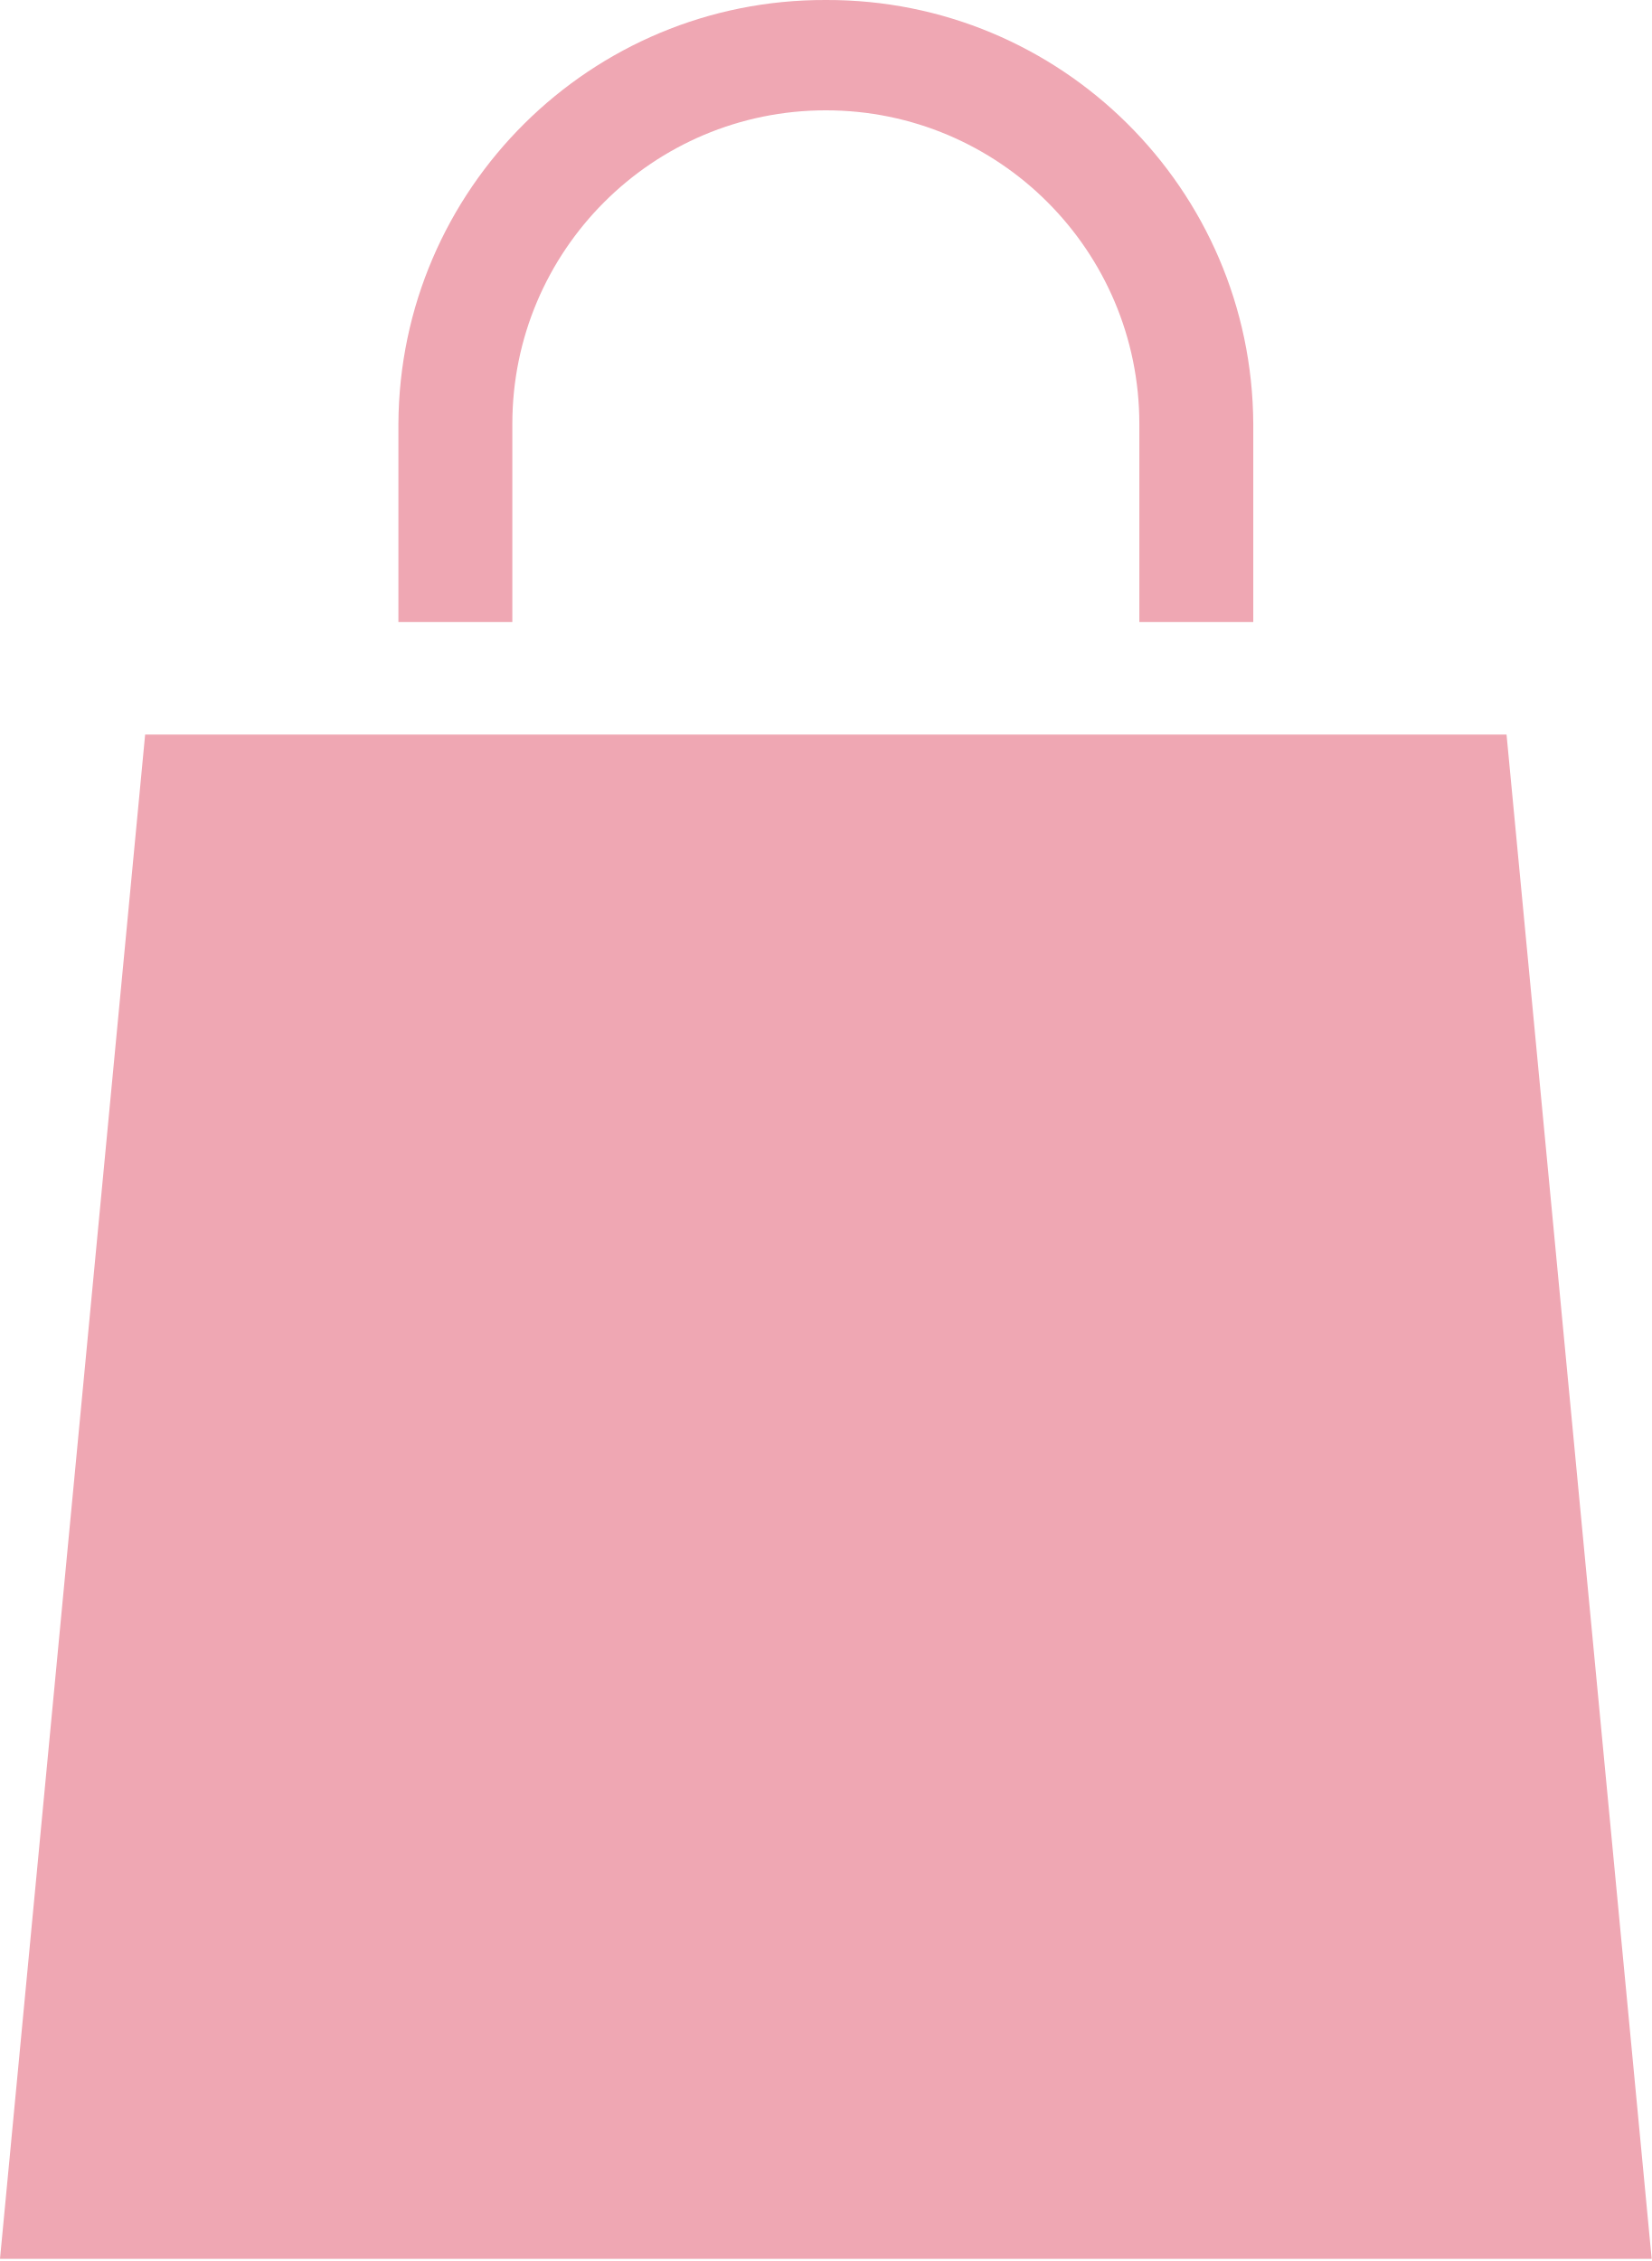
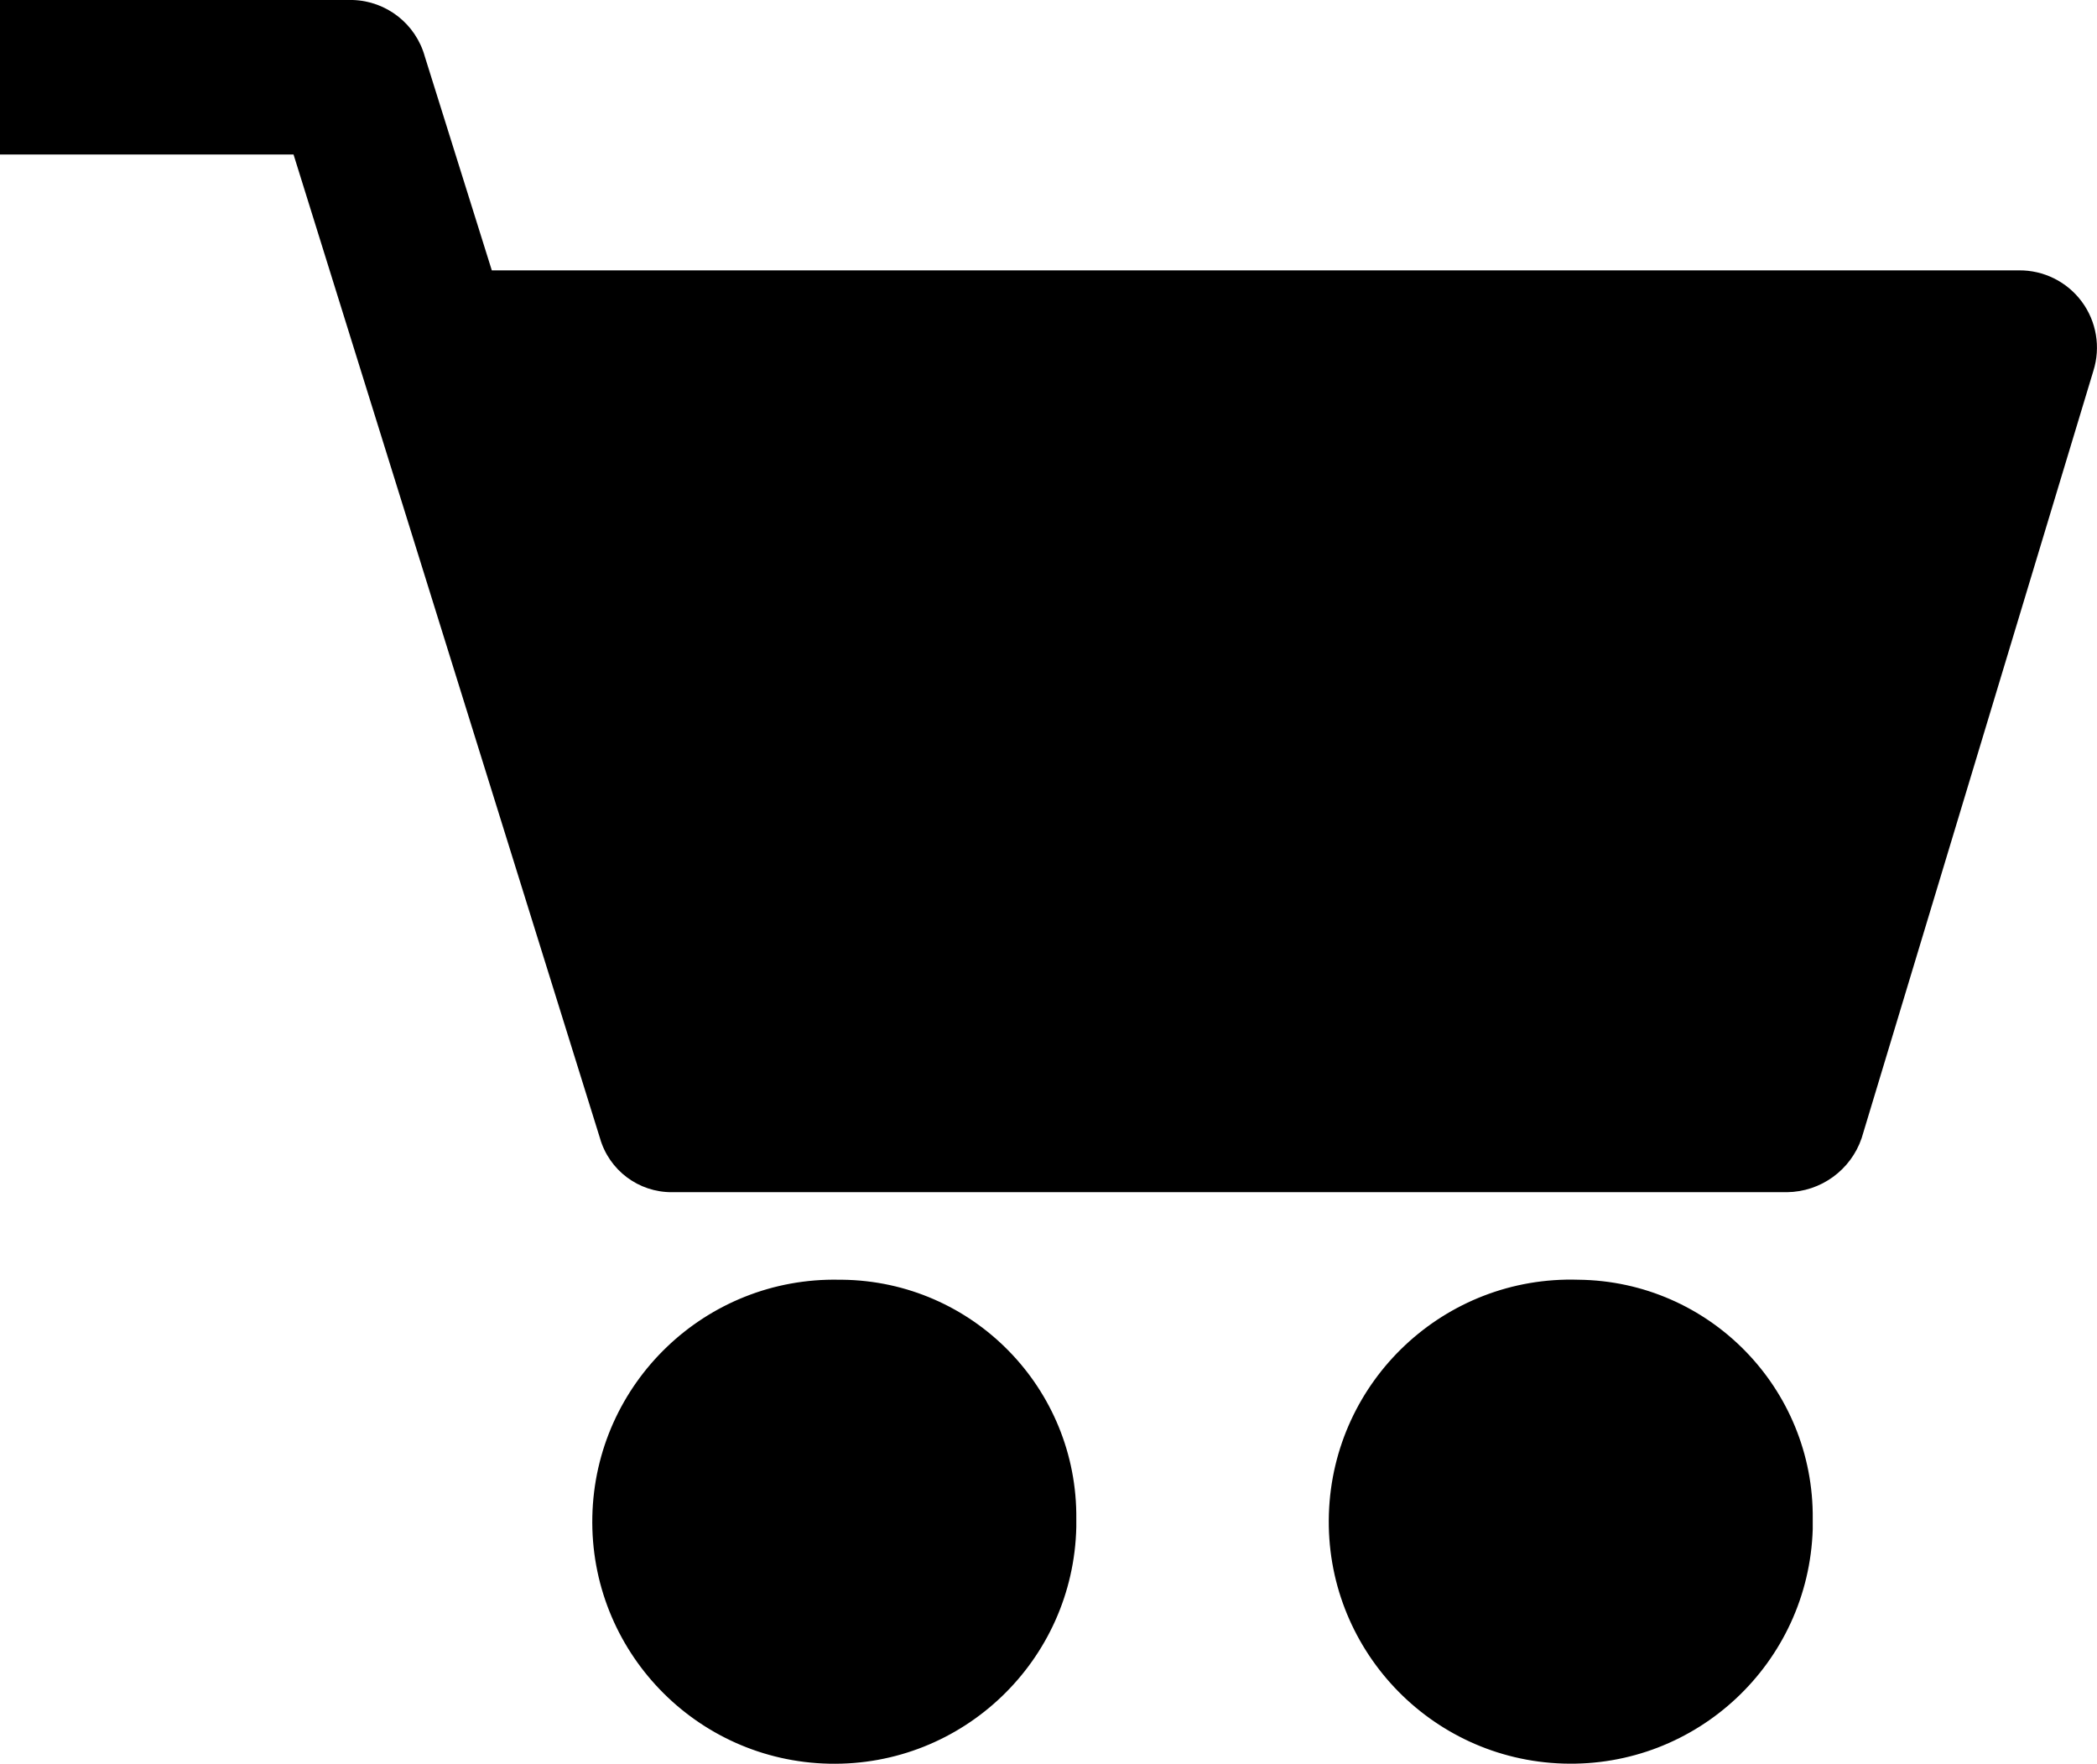
- <svg xmlns="http://www.w3.org/2000/svg" viewBox="0 0 22.76 31.15">
-   <g data-name="Camada 2">
-     <path d="M11.38 0a5.87 5.87 0 00-5.89 5.84v2.73h1.57V5.84a4.32 4.32 0 018.64 0v2.73h1.57V5.84A5.87 5.87 0 0011.38 0zM2 10.12l-2 21h22.76l-2-21z" fill="#efa7b3" data-name="Camada 1" />
-   </g>
+ <svg viewBox="0 0 81.44 68.5">
+   <path d="M32.6 49.7a9.4 9.4 0 109.2 9.6V59a9.2 9.2 0 00-9.1-9.3zm28.7 0a9.4 9.4 0 109.1 9.69V59a9.2 9.2 0 00-9.1-9.3zm17.1-39.2H19.1l-2.6-8.3A3 3 0 0013.7 0H0v6h11.4l11.9 38.2a2.89 2.89 0 002.8 2.1h43.3a3.1 3.1 0 002.9-2.1l9-29.8a3 3 0 00-2.9-3.9z" />
</svg>
